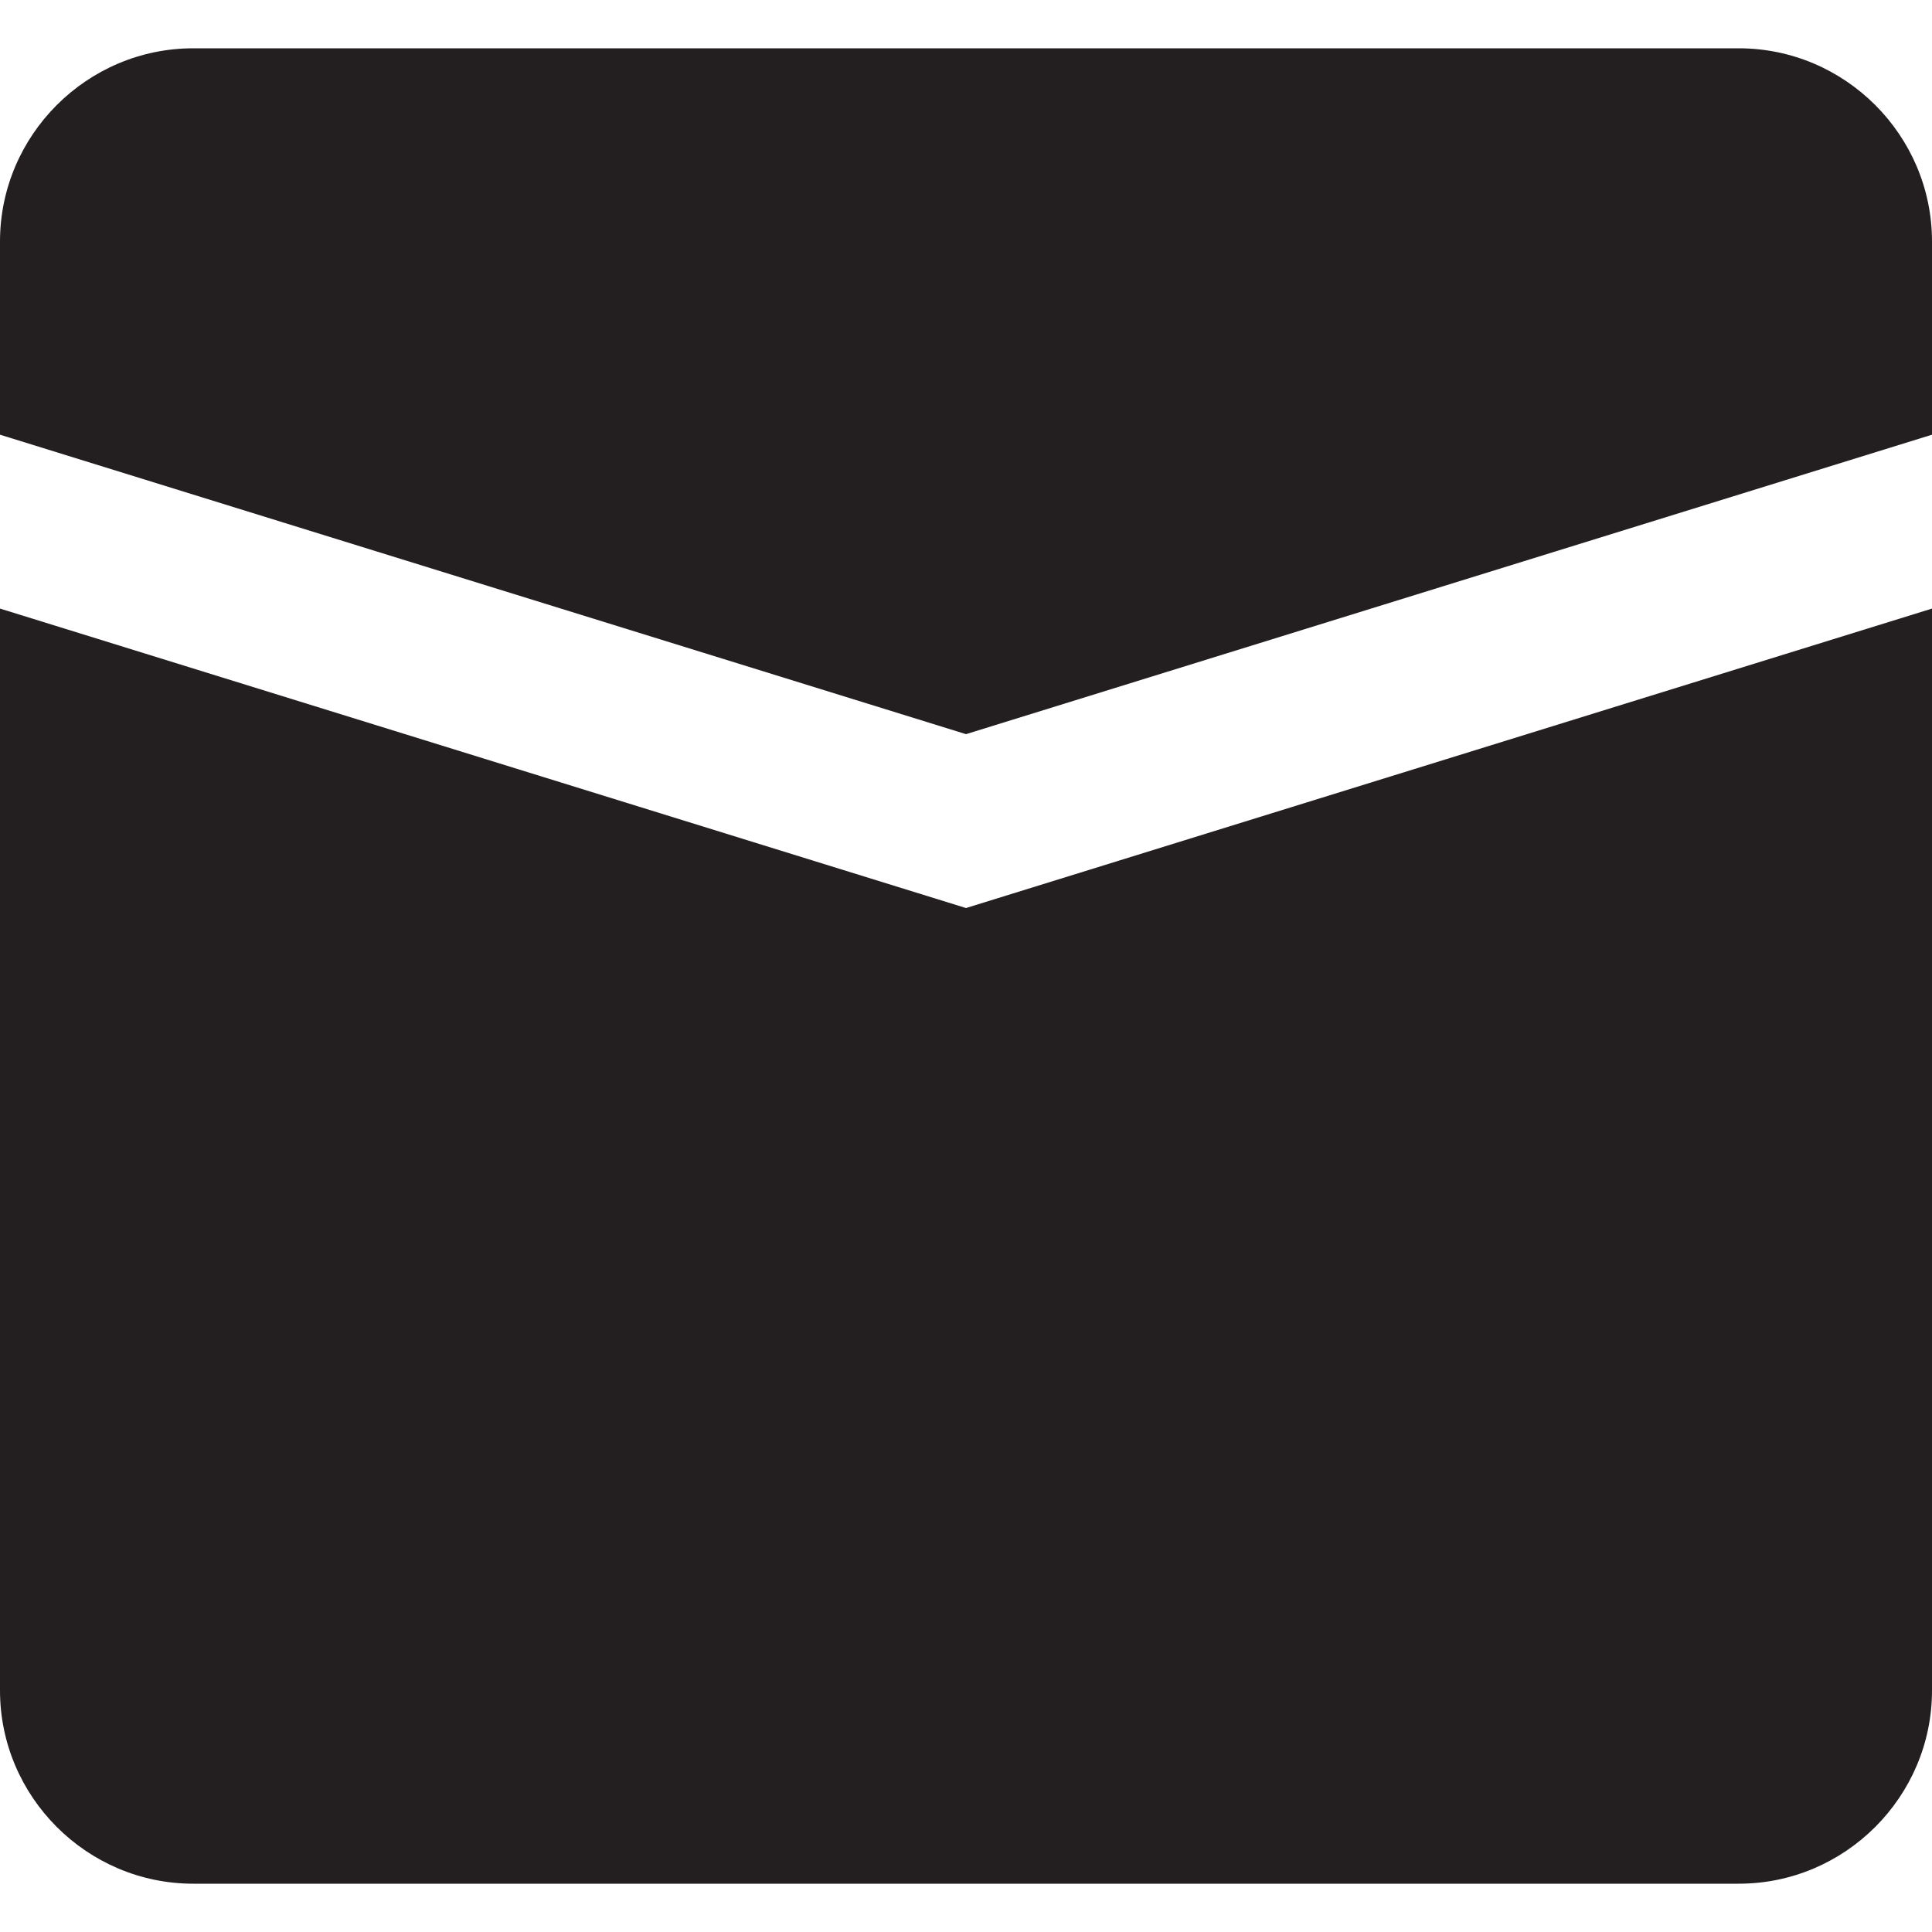
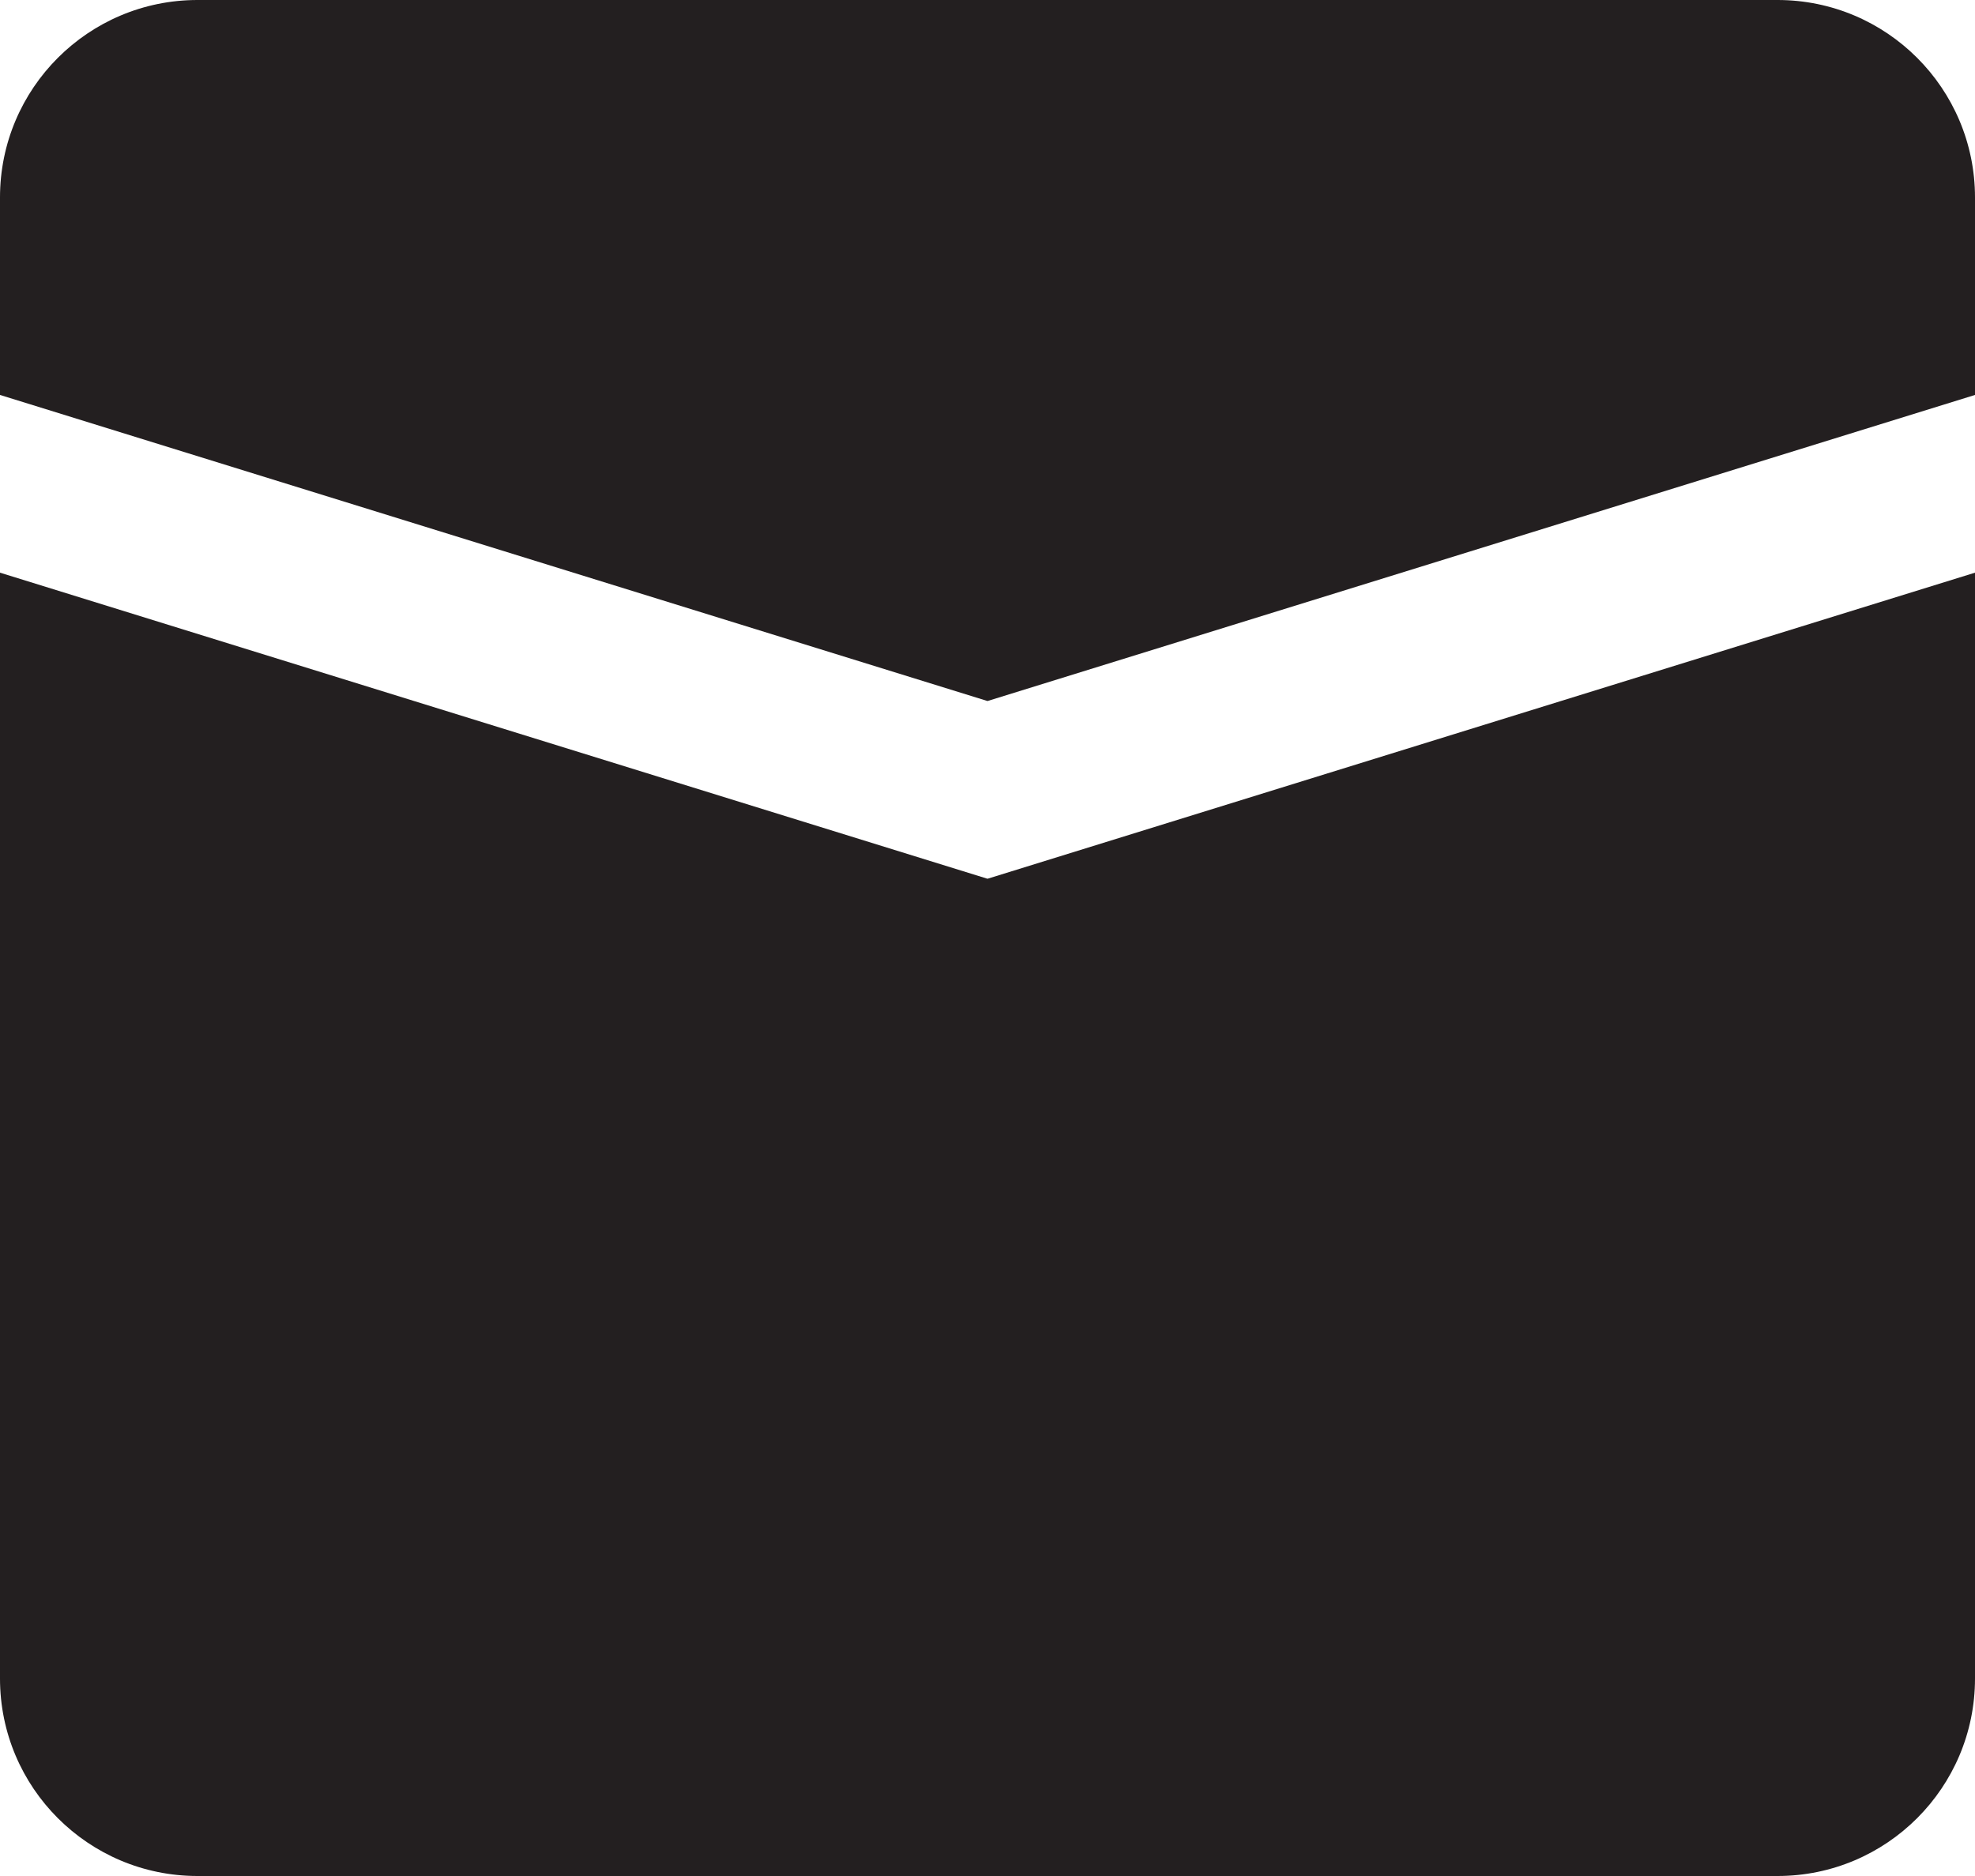
- <svg xmlns="http://www.w3.org/2000/svg" version="1.1" id="Layer_1" x="0px" y="0px" viewBox="0 0 20 20" style="enable-background:new 0 0 20 20;" xml:space="preserve">
-   <style type="text/css">
- 	.st0{fill:#FEED54;}
- 	.st1{fill:#231F20;}
- </style>
-   <path class="st0" d="M10,5" />
-   <path class="st1" d="M10,9.4L0,6.3V4.5l10,3.1l10-3.1v-2c0-1.1-0.9-2-2-2H2c-1.1,0-2,0.9-2,2v15c0,1.1,0.9,2,2,2h16c1.1,0,2-0.9,2-2  V6.3L10,9.4z" />
+ <svg xmlns="http://www.w3.org/2000/svg" id="Layer_1" data-name="Layer 1" viewBox="0 0 20 19">
+   <defs>
+     <style>.cls-1{fill:#feed54;}.cls-2{fill:#231f20;}</style>
+   </defs>
+   <path class="cls-1" d="M10,5" transform="translate(0 -0.5)" />
+   <path class="cls-2" d="M10,9.4,0,6.3V4.5L10,7.6,20,4.5v-2a2,2,0,0,0-2-2H2a2,2,0,0,0-2,2v15a2,2,0,0,0,2,2H18a2,2,0,0,0,2-2V6.3Z" transform="translate(0 -0.5)" />
</svg>
